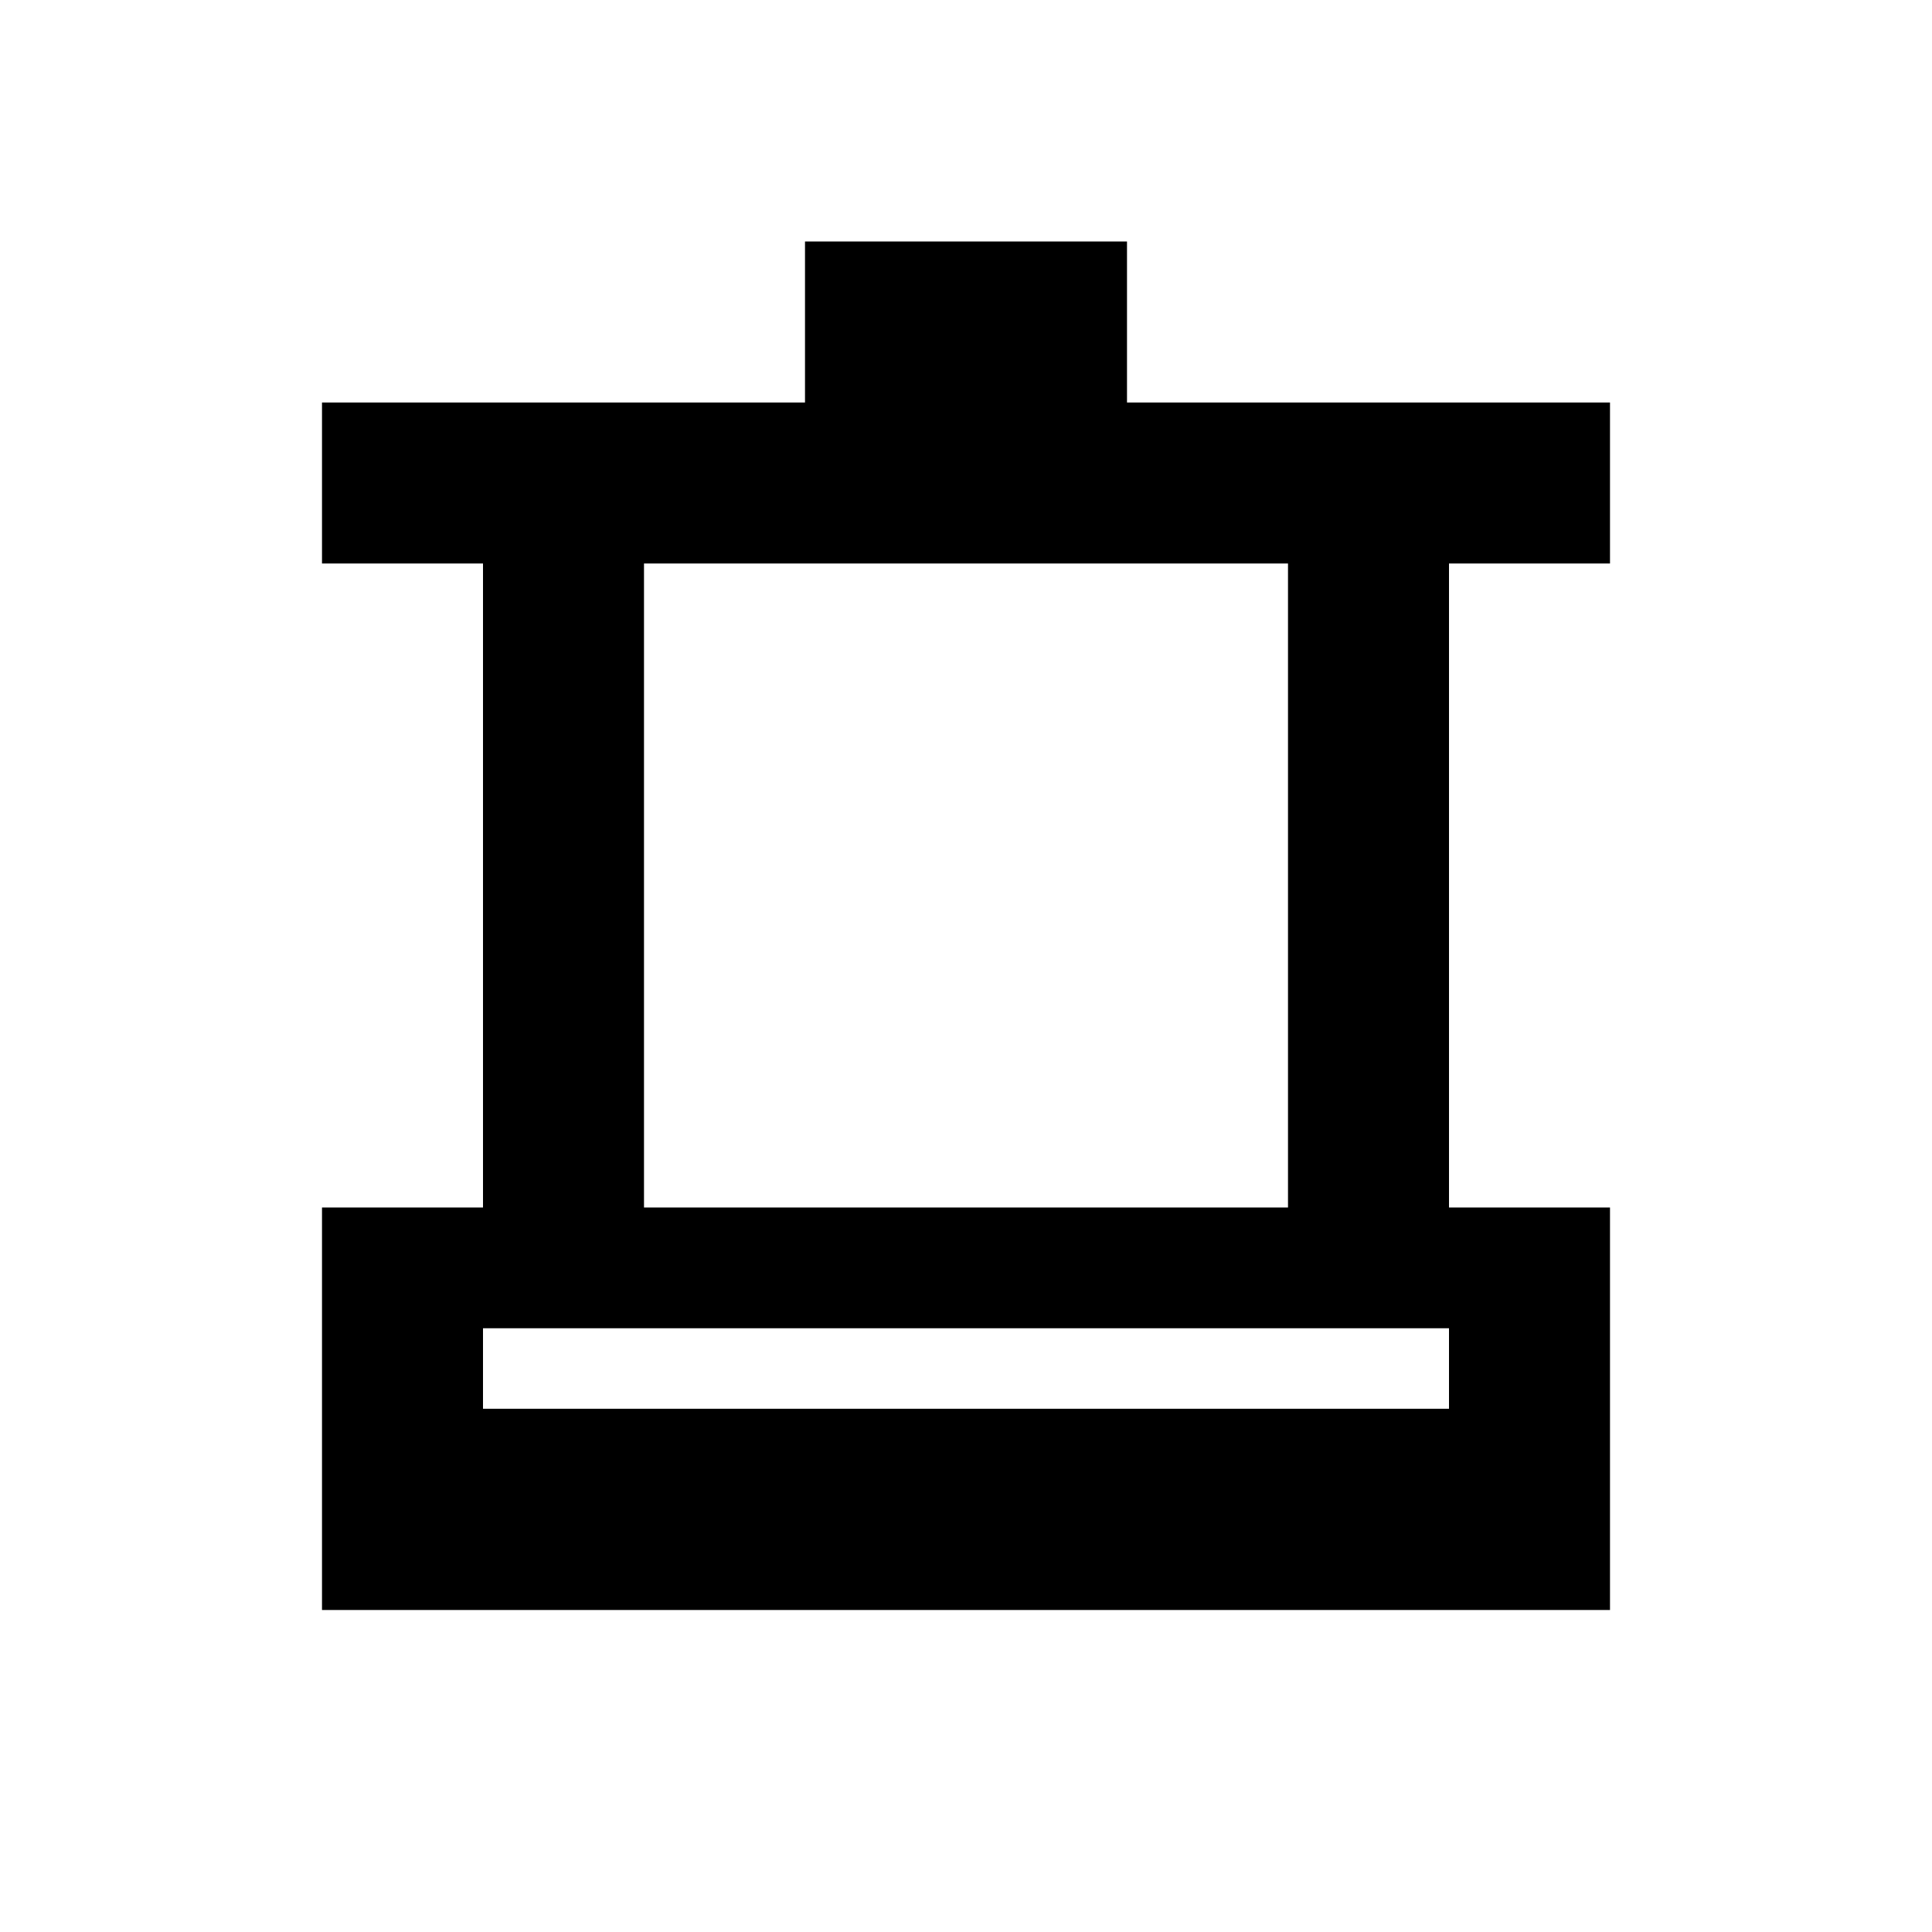
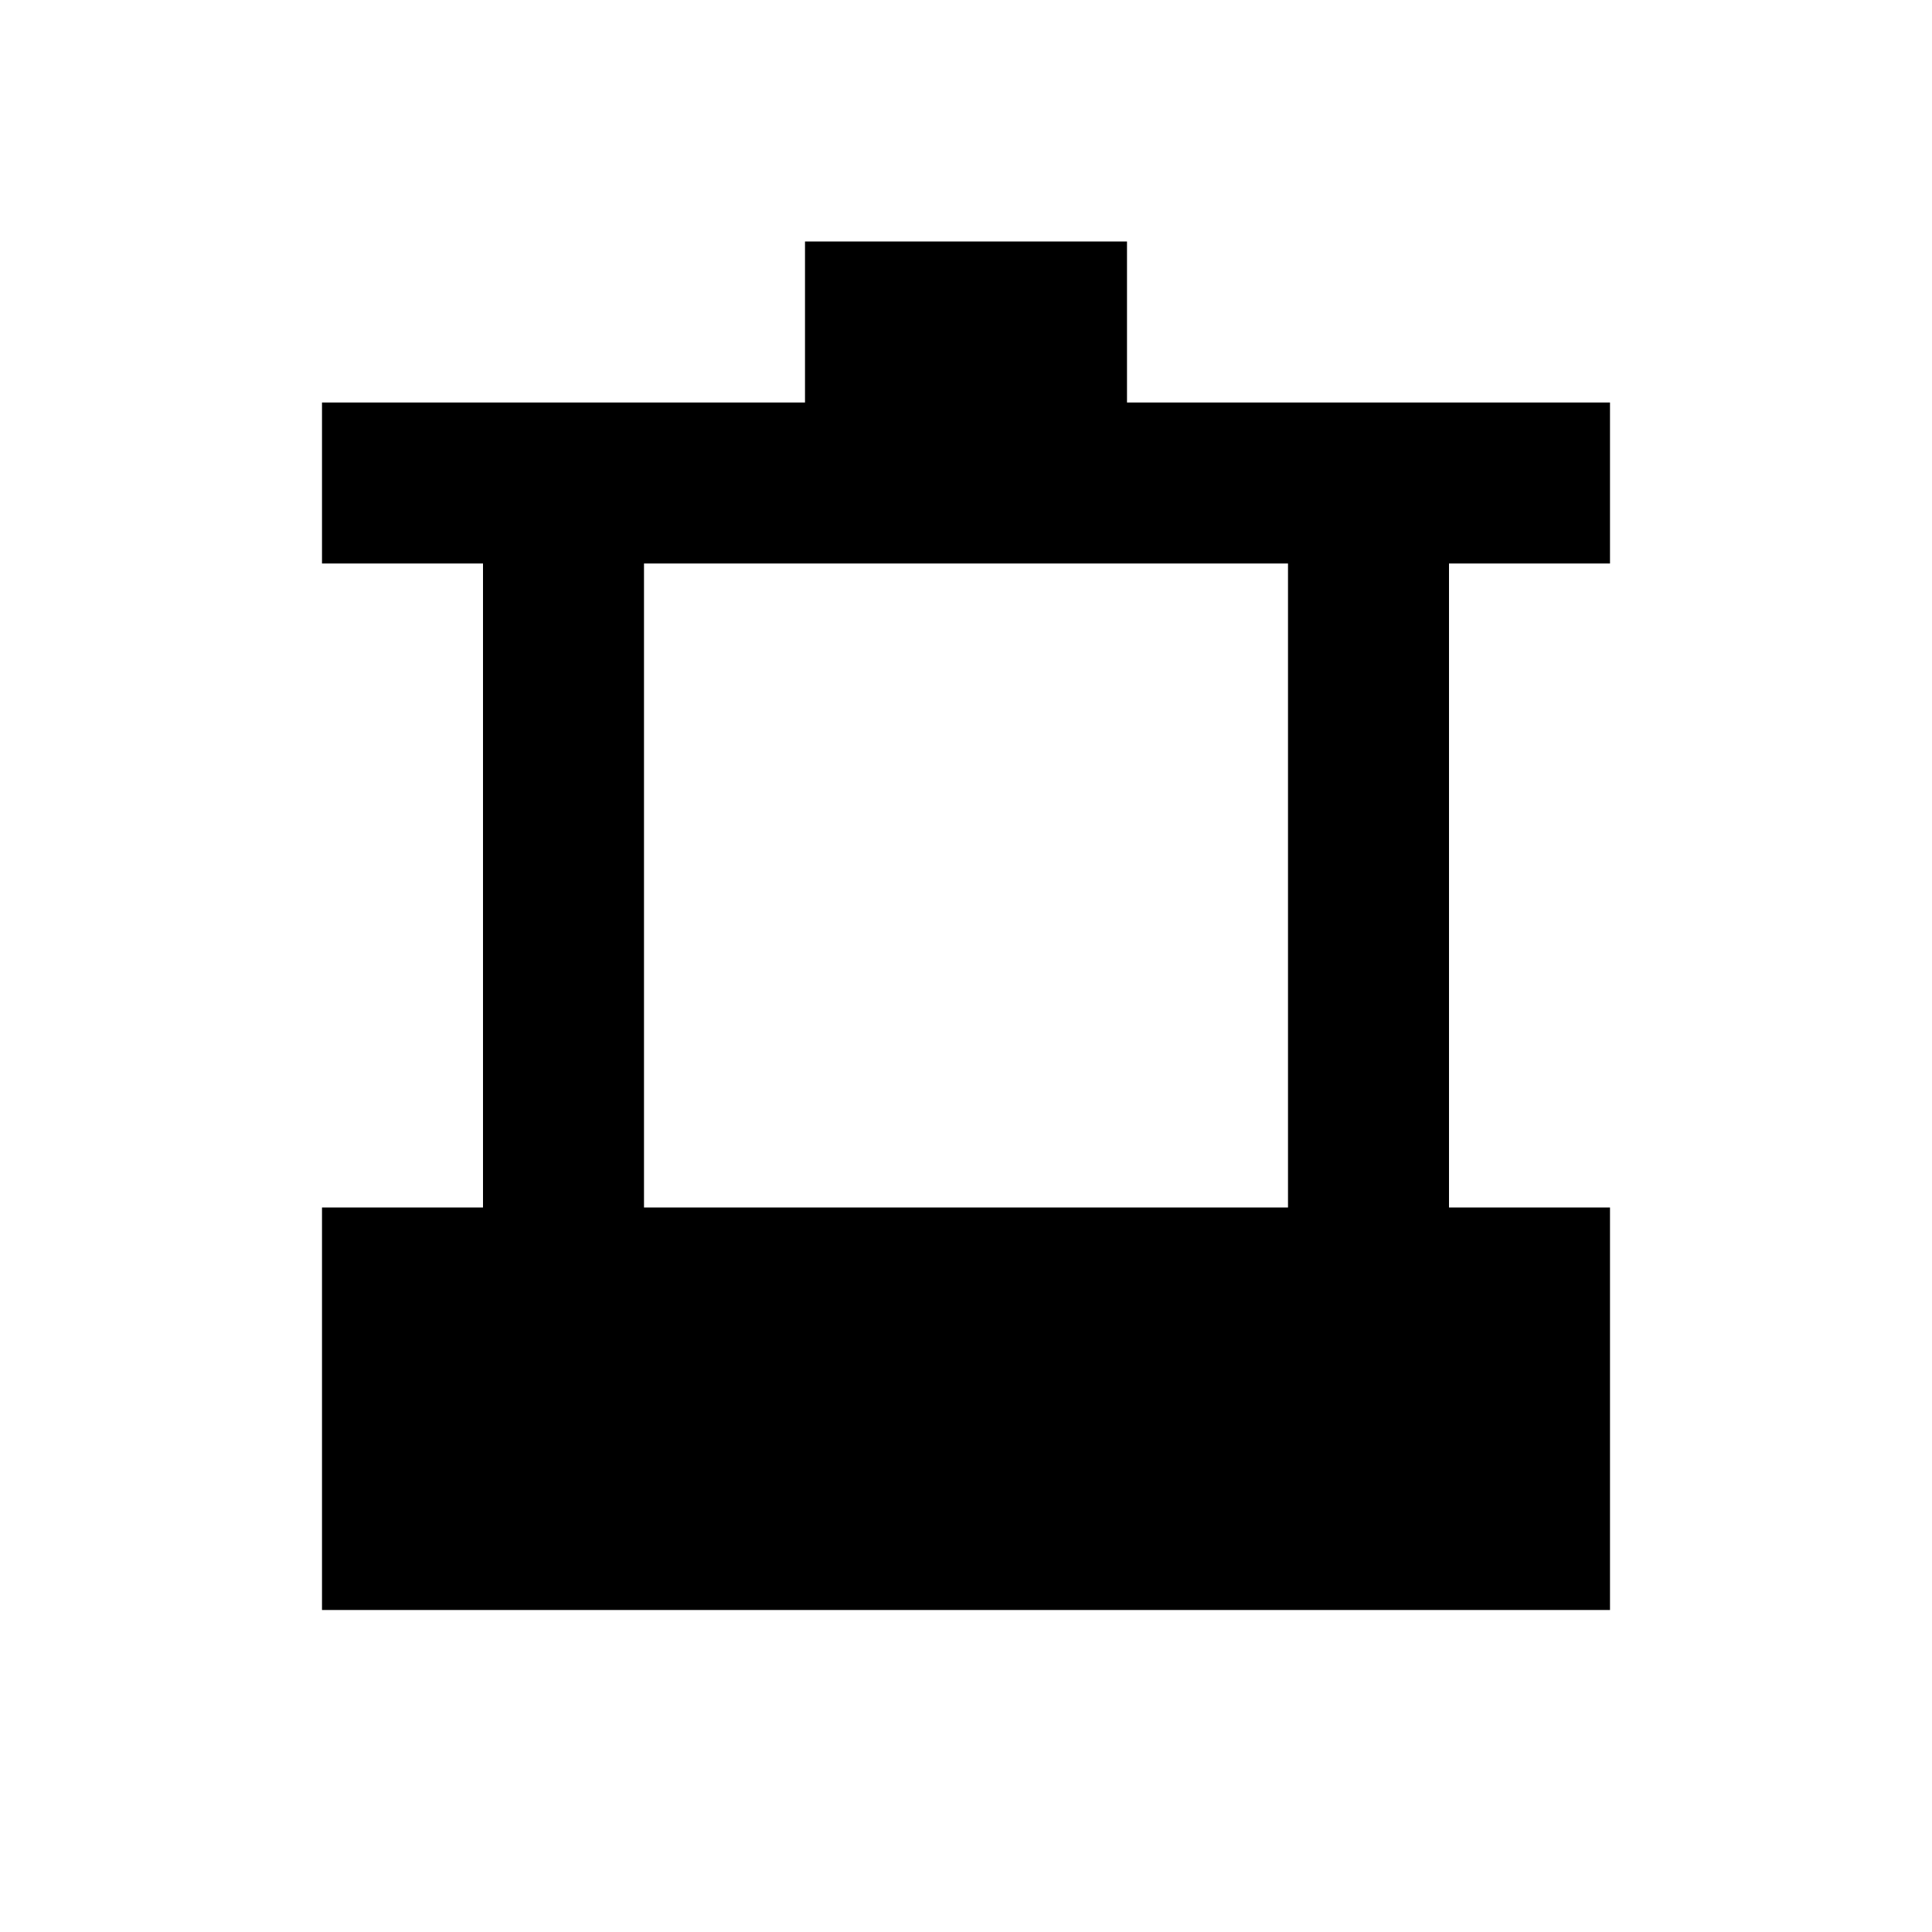
<svg xmlns="http://www.w3.org/2000/svg" width="24" height="24" viewBox="0 0 24 24">
-   <path fill="currentColor" d="M10,3 H14 V5 H10 Z M4,5 H20 V7 H4 Z M6,7 H8 V15 H6 Z M16,7 H18 V15 H16 Z M4,15 H20 V16.5 H4 Z M4,16.5 H6 V17.5 H4 Z M18,16.5 H20 V17.5 H18 Z M4,17.5 H20 V20 H4 Z" />
+   <path fill="currentColor" d="M10,3 H14 V5 H10 Z M4,5 H20 V7 H4 Z M6,7 H8 V15 H6 Z M16,7 H18 V15 H16 Z M4,15 H20 V20 H4 Z" />
</svg>
